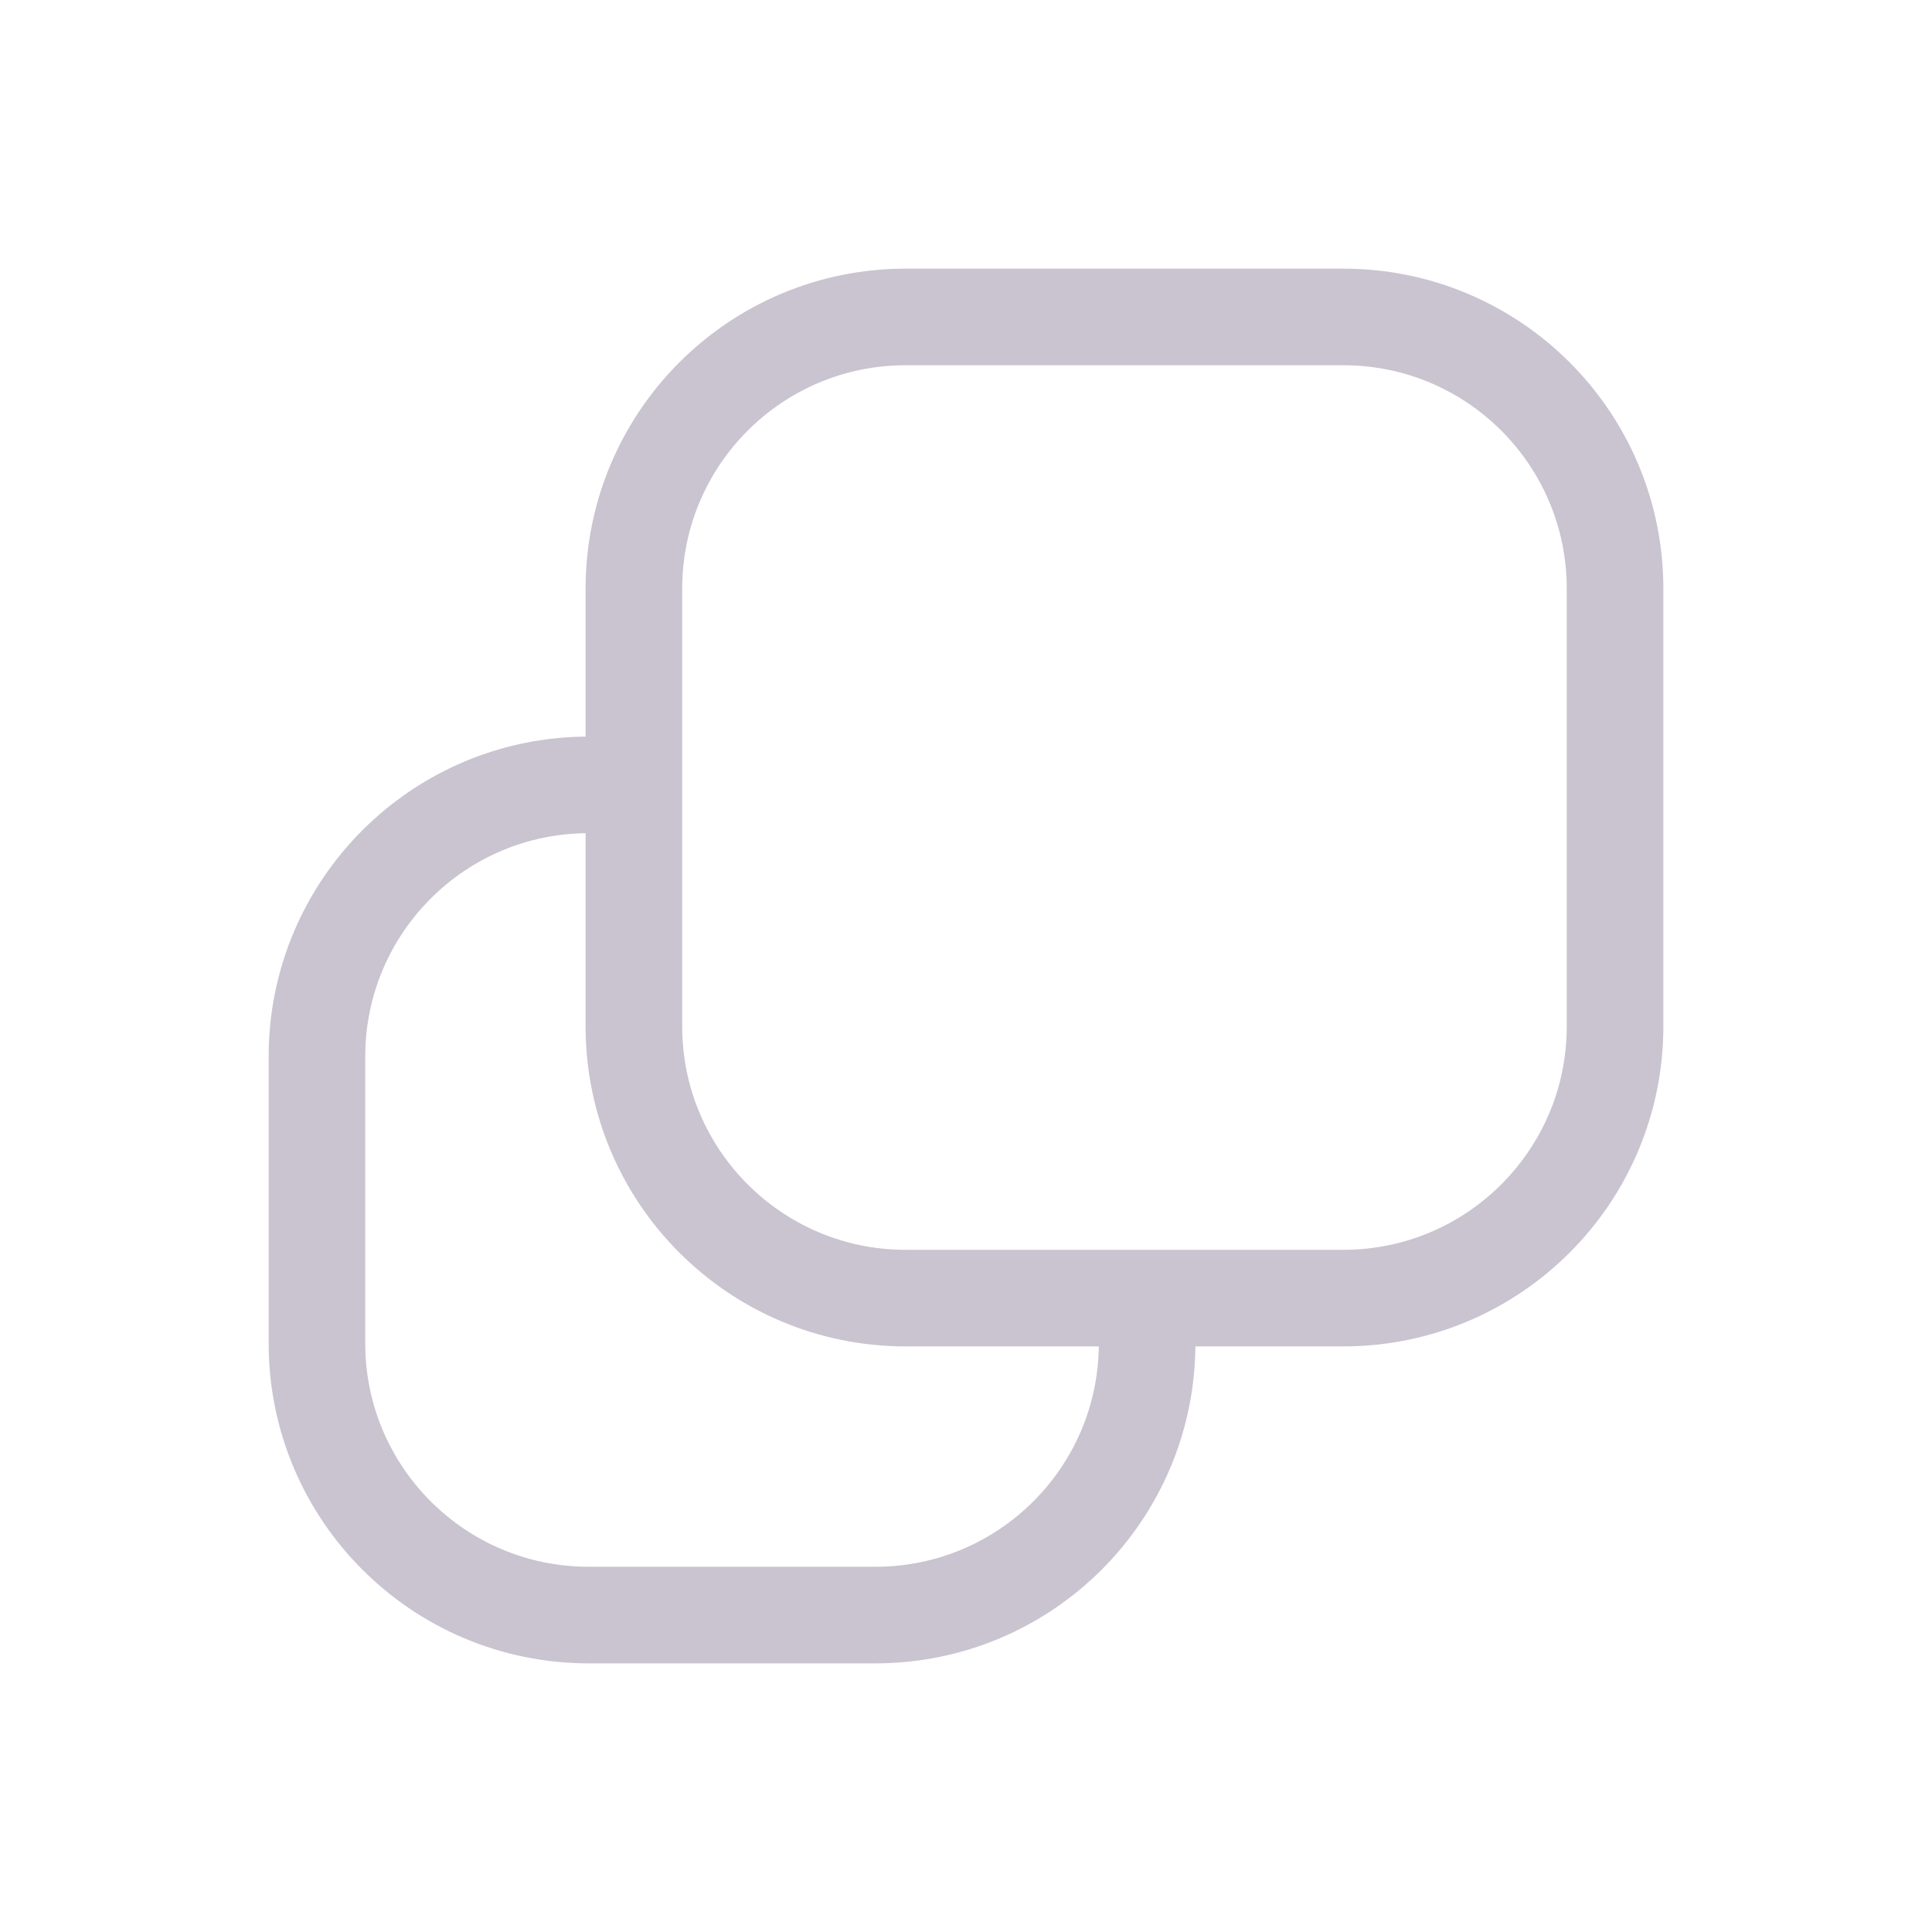
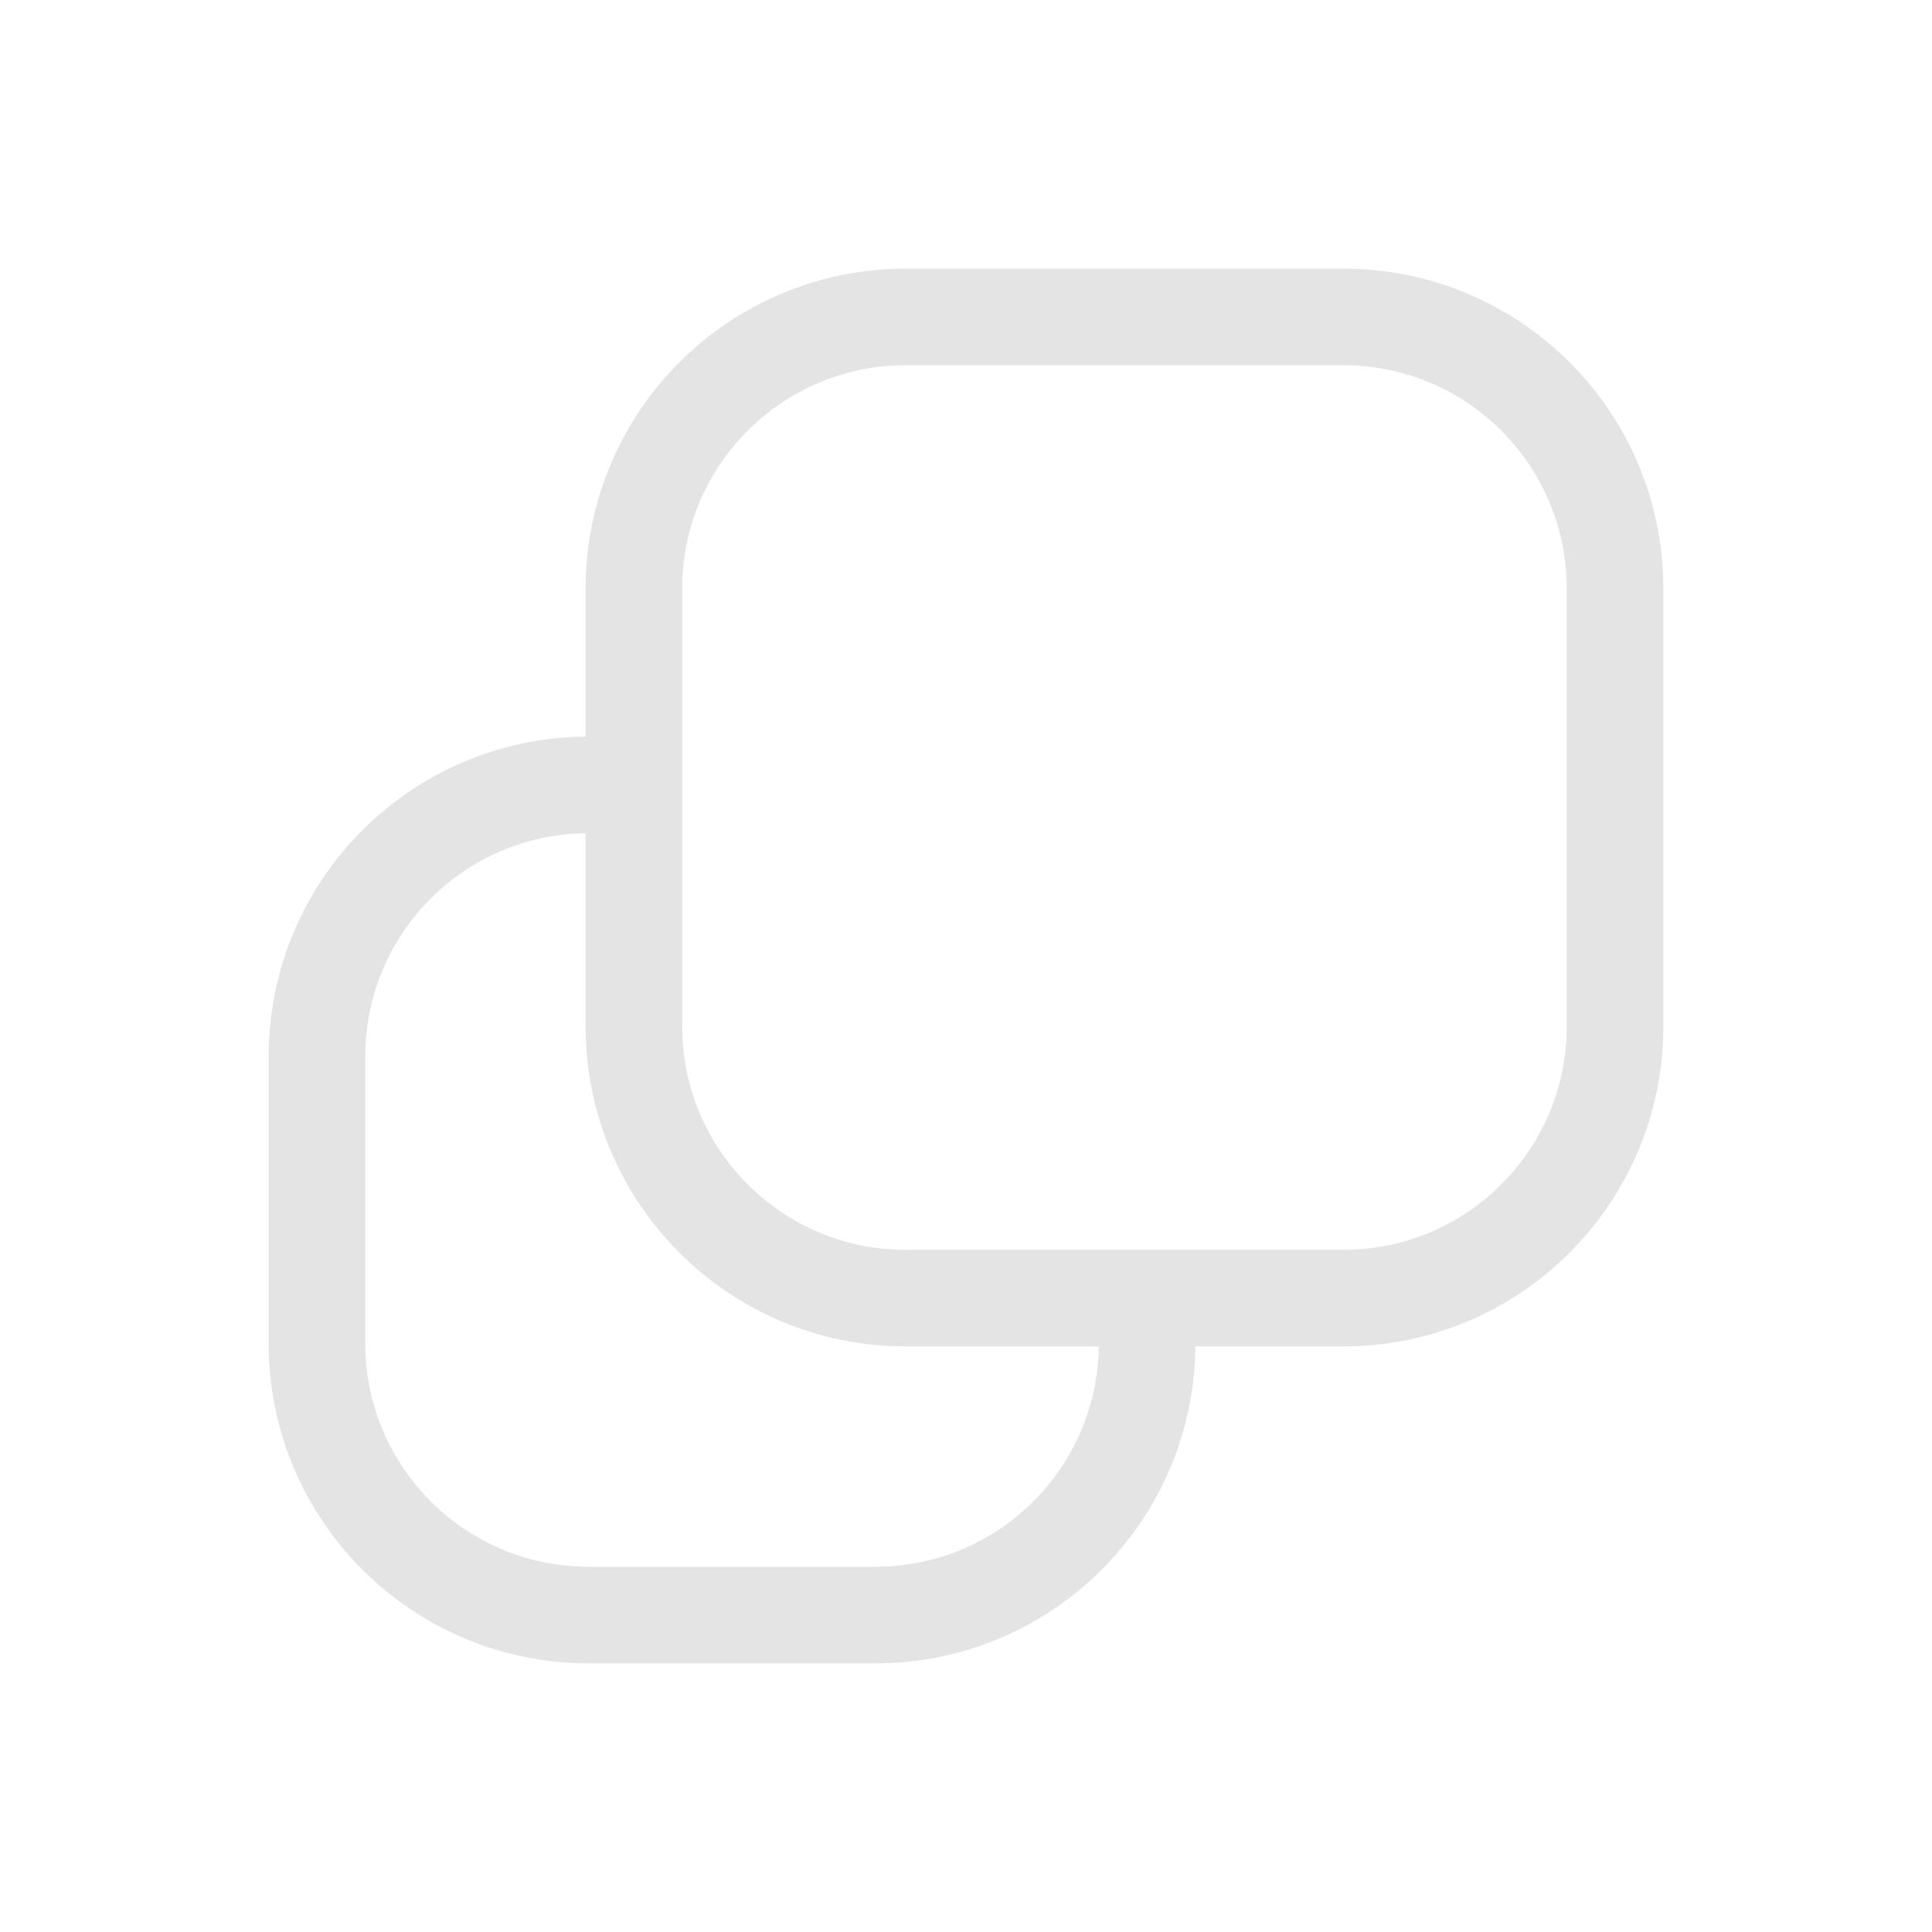
<svg xmlns="http://www.w3.org/2000/svg" width="20" height="20" viewBox="0 0 20 20" fill="none">
  <g id="stack">
-     <path id="Vector" d="M9.375 3.281H13.906C15.46 3.281 16.719 4.54 16.719 6.094V10.625C16.719 12.178 15.46 13.438 13.906 13.438H9.375C7.822 13.438 6.562 12.178 6.562 10.625V6.094C6.562 4.54 7.822 3.281 9.375 3.281Z" stroke="#CAC4D0" />
-     <path id="Vector_2" d="M11.875 13.539V13.906C11.875 15.46 10.616 16.719 9.062 16.719H6.094C4.54 16.719 3.281 15.46 3.281 13.906V10.938C3.281 9.384 4.54 8.125 6.094 8.125H6.547" stroke="#CAC4D0" stroke-linecap="square" />
+     <path id="Vector" d="M9.375 3.281H13.906C15.46 3.281 16.719 4.54 16.719 6.094V10.625C16.719 12.178 15.46 13.438 13.906 13.438H9.375C7.822 13.438 6.562 12.178 6.562 10.625V6.094C6.562 4.54 7.822 3.281 9.375 3.281Z" stroke="#E4E4E4" />
+     <path id="Vector_2" d="M11.875 13.539V13.906C11.875 15.46 10.616 16.719 9.062 16.719H6.094C4.54 16.719 3.281 15.46 3.281 13.906V10.938C3.281 9.384 4.54 8.125 6.094 8.125H6.547" stroke="#E4E4E4" stroke-linecap="square" />
  </g>
</svg>
